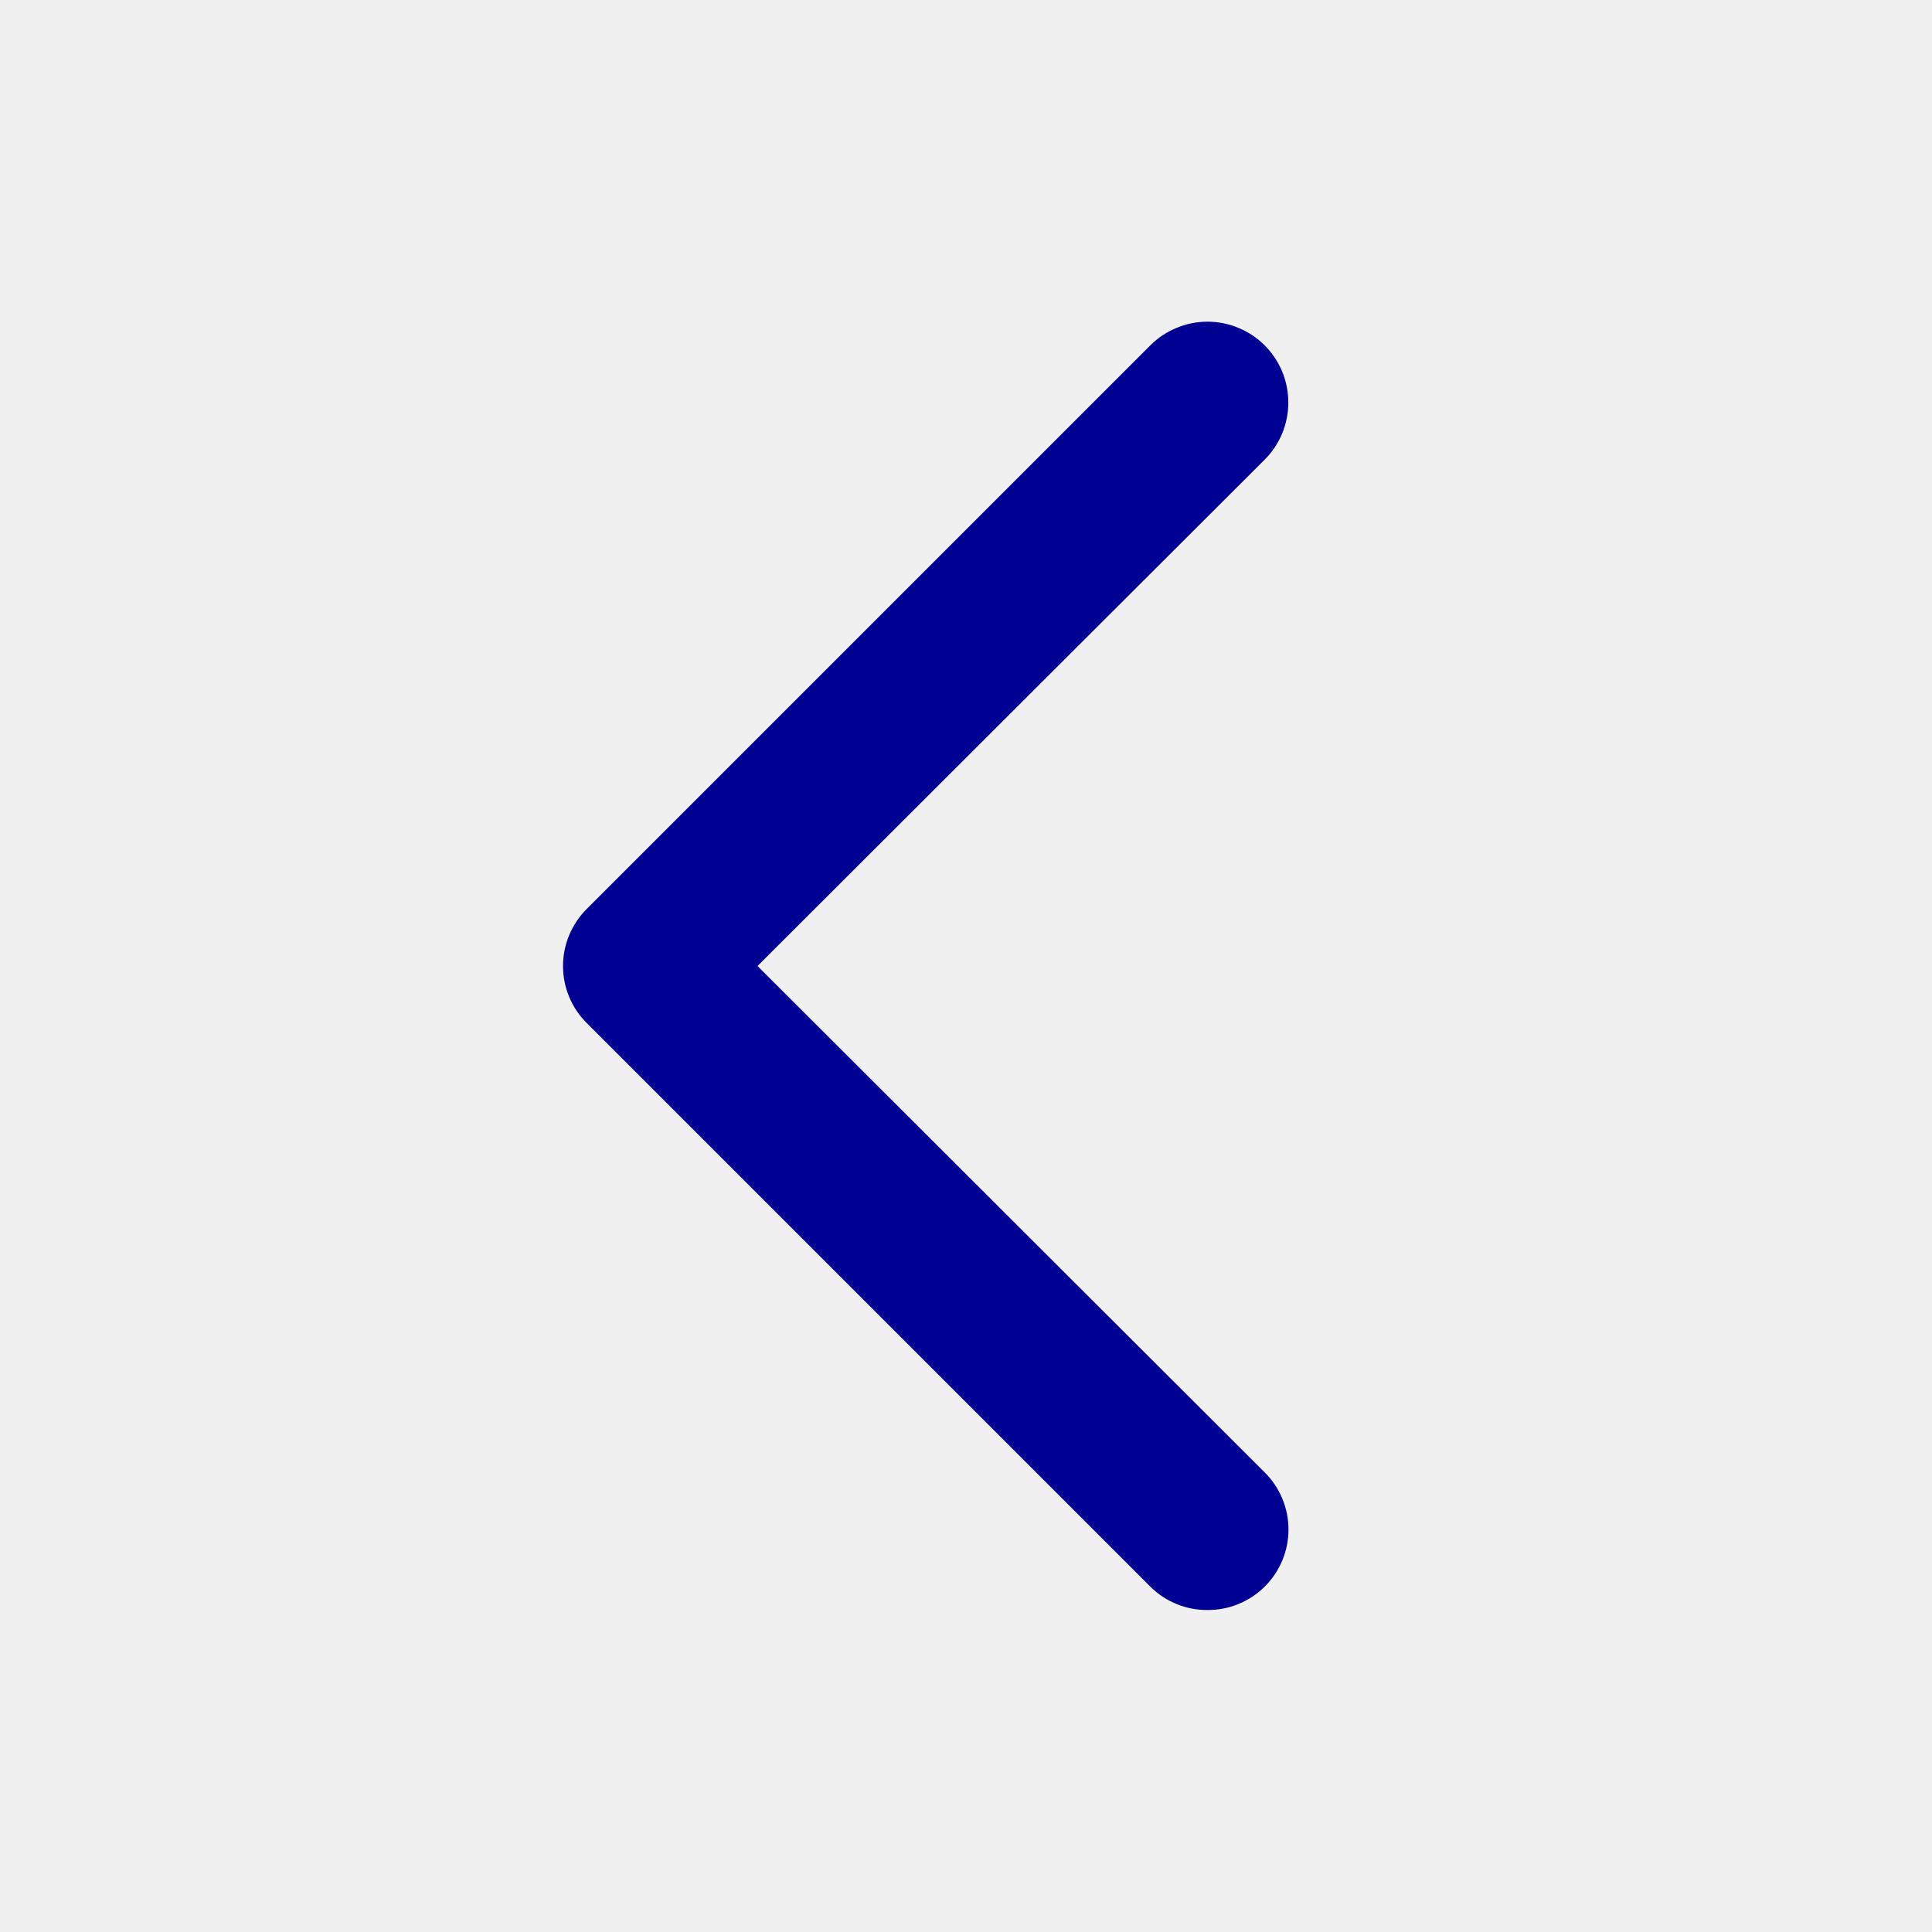
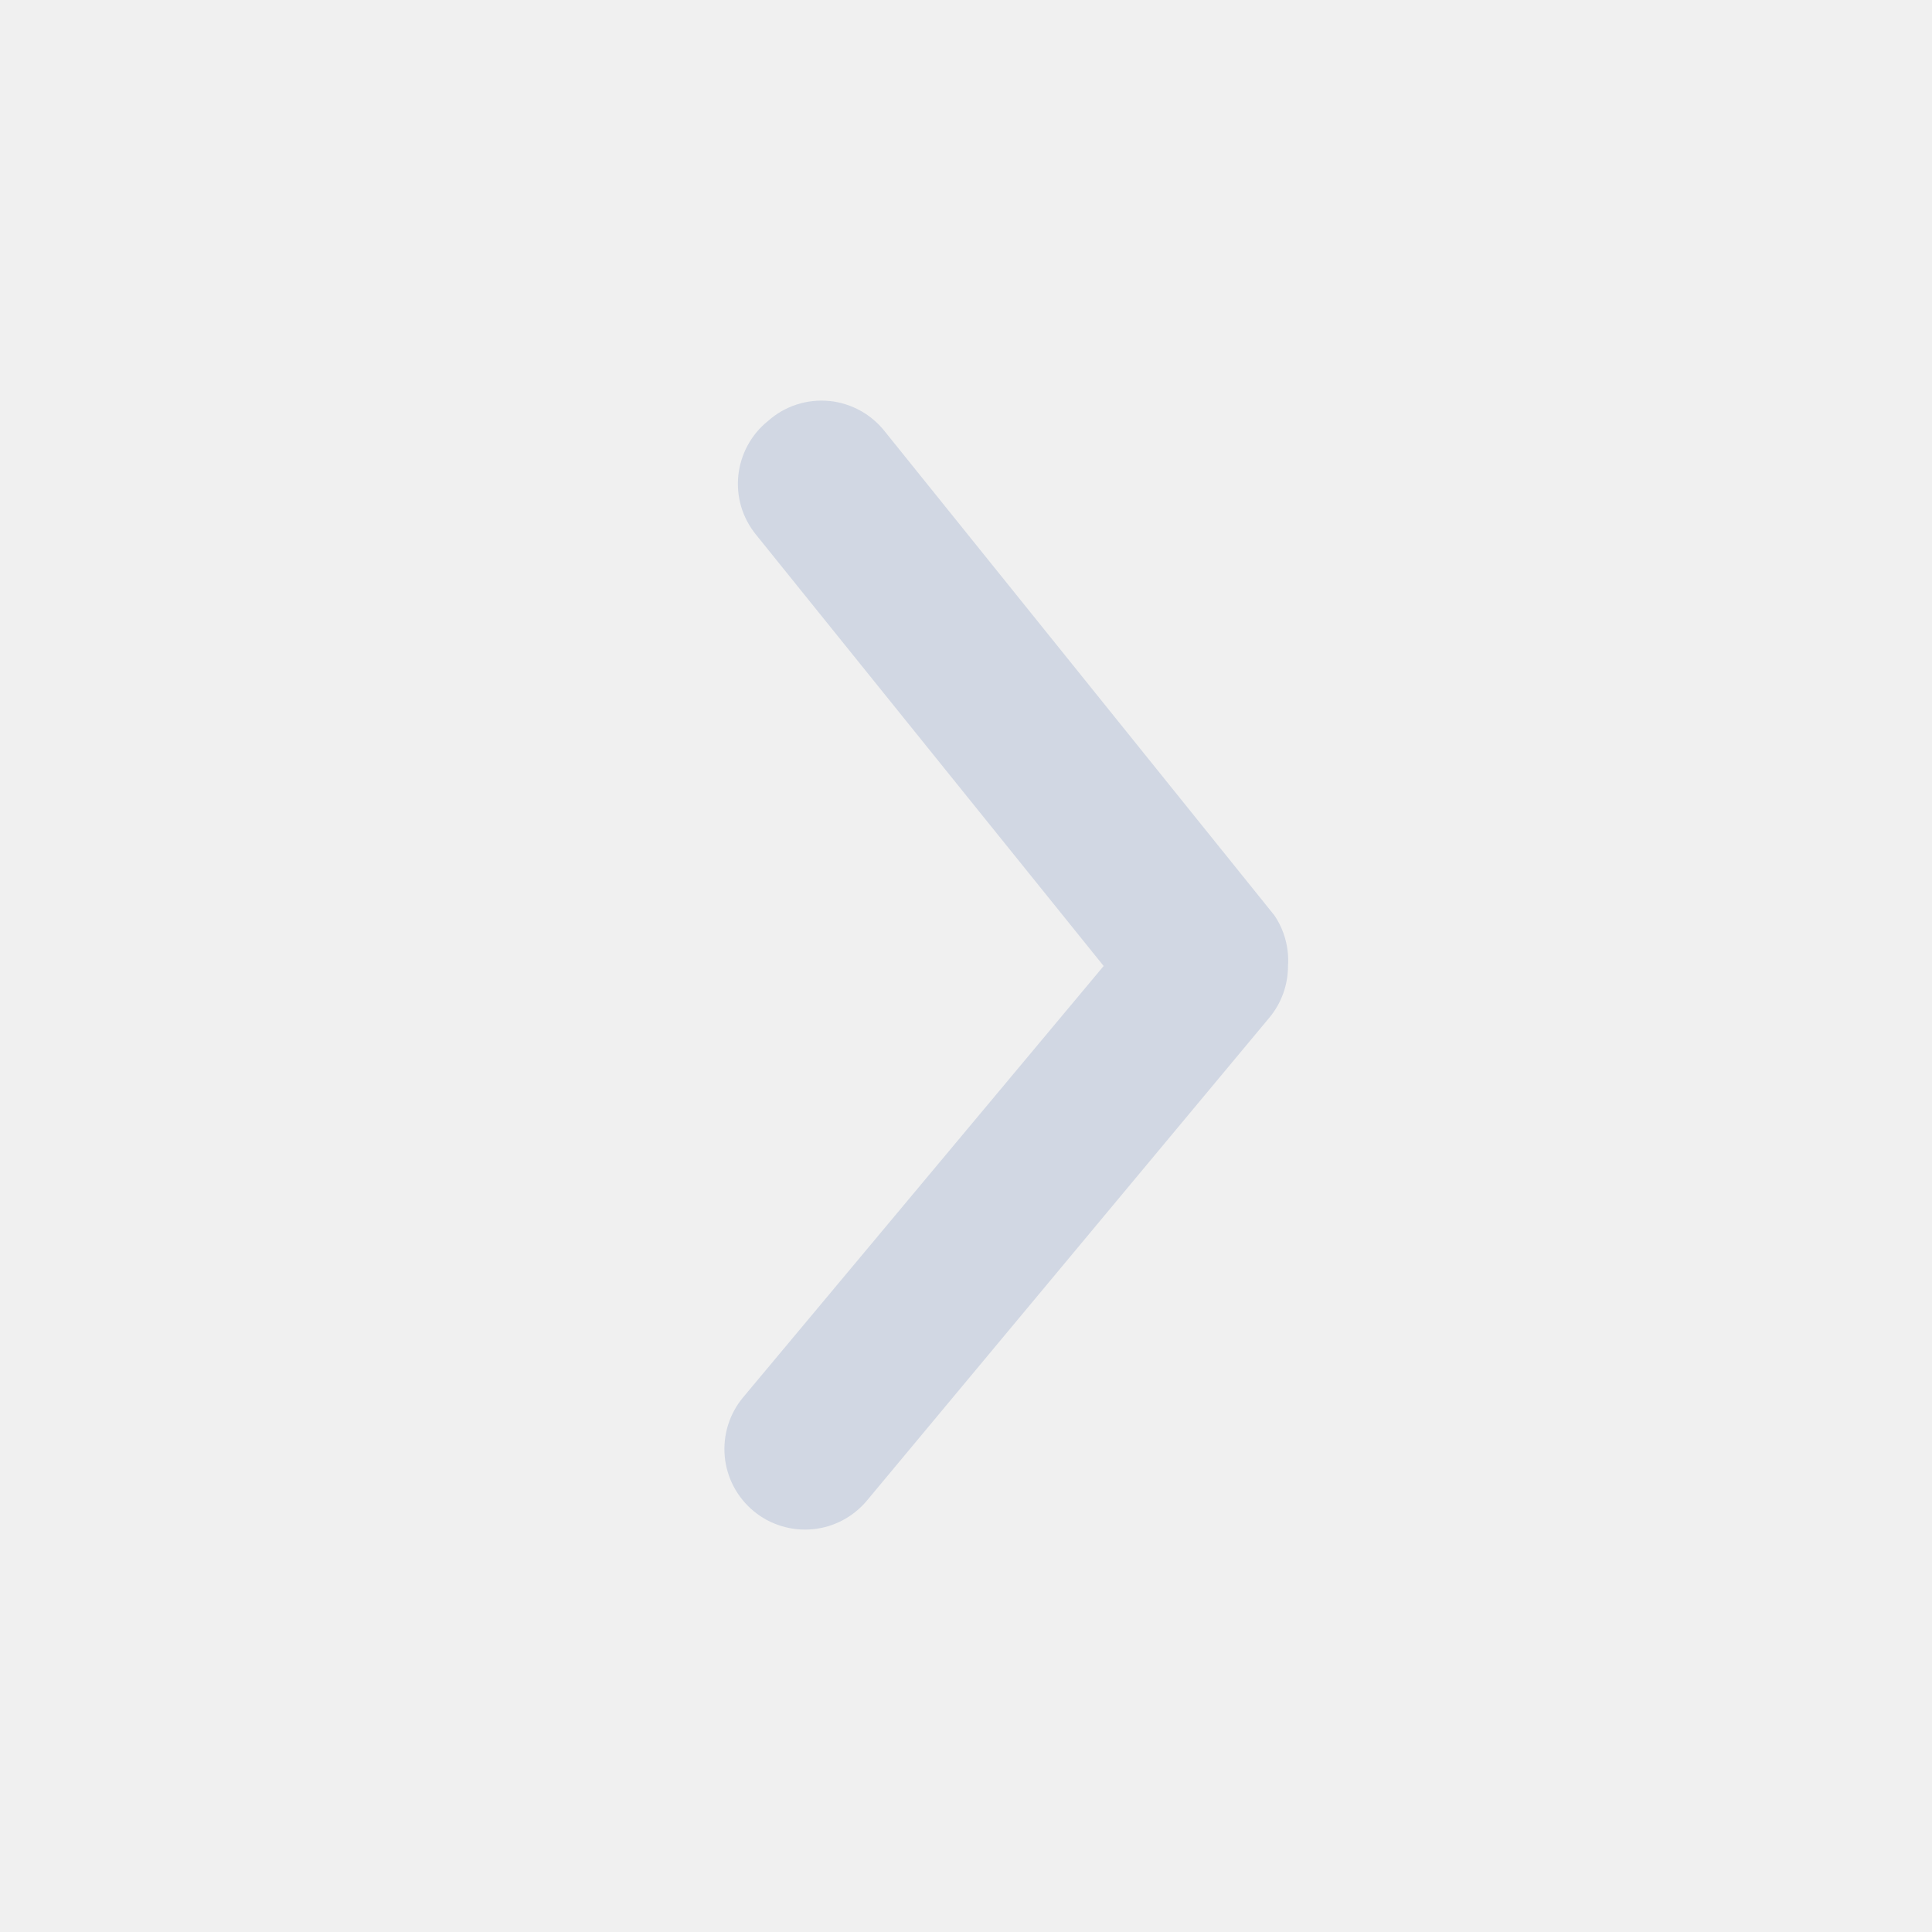
<svg xmlns="http://www.w3.org/2000/svg" width="24" height="24" viewBox="0 0 24 24" fill="none">
-   <path d="M15 20C14.868 20.001 14.738 19.976 14.616 19.926C14.494 19.876 14.383 19.803 14.29 19.71L7.29 12.71C7.196 12.617 7.122 12.507 7.071 12.385C7.02 12.263 6.994 12.132 6.994 12C6.994 11.868 7.02 11.738 7.071 11.616C7.122 11.494 7.196 11.383 7.29 11.29L14.29 4.29C14.383 4.197 14.494 4.123 14.616 4.073C14.738 4.022 14.868 3.996 15 3.996C15.132 3.996 15.262 4.022 15.384 4.073C15.506 4.123 15.617 4.197 15.71 4.29C15.803 4.383 15.877 4.494 15.928 4.616C15.978 4.738 16.004 4.868 16.004 5C16.004 5.132 15.978 5.263 15.928 5.384C15.877 5.506 15.803 5.617 15.71 5.71L9.41 12L15.71 18.29C15.804 18.383 15.878 18.494 15.929 18.616C15.98 18.738 16.006 18.868 16.006 19C16.006 19.132 15.98 19.263 15.929 19.385C15.878 19.507 15.804 19.617 15.71 19.71C15.617 19.803 15.506 19.876 15.384 19.926C15.262 19.976 15.132 20.001 15 20Z" fill="#000093" />
+   <g clip-path="url(#clip0_438_4178)">
+     <path d="M16 12C16 12.234 15.919 12.46 15.77 12.64L10.77 18.64C10.6 18.844 10.356 18.973 10.092 18.997C9.828 19.021 9.564 18.94 9.36 18.77C9.156 18.6 9.027 18.356 9.003 18.092C8.979 17.828 9.06 17.564 9.23 17.36L13.71 12L9.39 6.64C9.307 6.538 9.245 6.42 9.207 6.294C9.17 6.167 9.158 6.035 9.172 5.904C9.186 5.773 9.226 5.646 9.289 5.53C9.352 5.415 9.437 5.312 9.54 5.23C9.643 5.138 9.763 5.069 9.894 5.026C10.025 4.983 10.164 4.968 10.301 4.981C10.438 4.994 10.57 5.036 10.691 5.103C10.811 5.17 10.916 5.261 11 5.37L15.83 11.37C15.956 11.555 16.015 11.777 16 12V12Z" fill="#D1D7E3" />
+   </g>
+   <defs>
+     <clipPath id="clip0_438_4178">
+       <rect width="24" height="24" fill="white" />
+     </clipPath>
+   </defs>
</svg>
